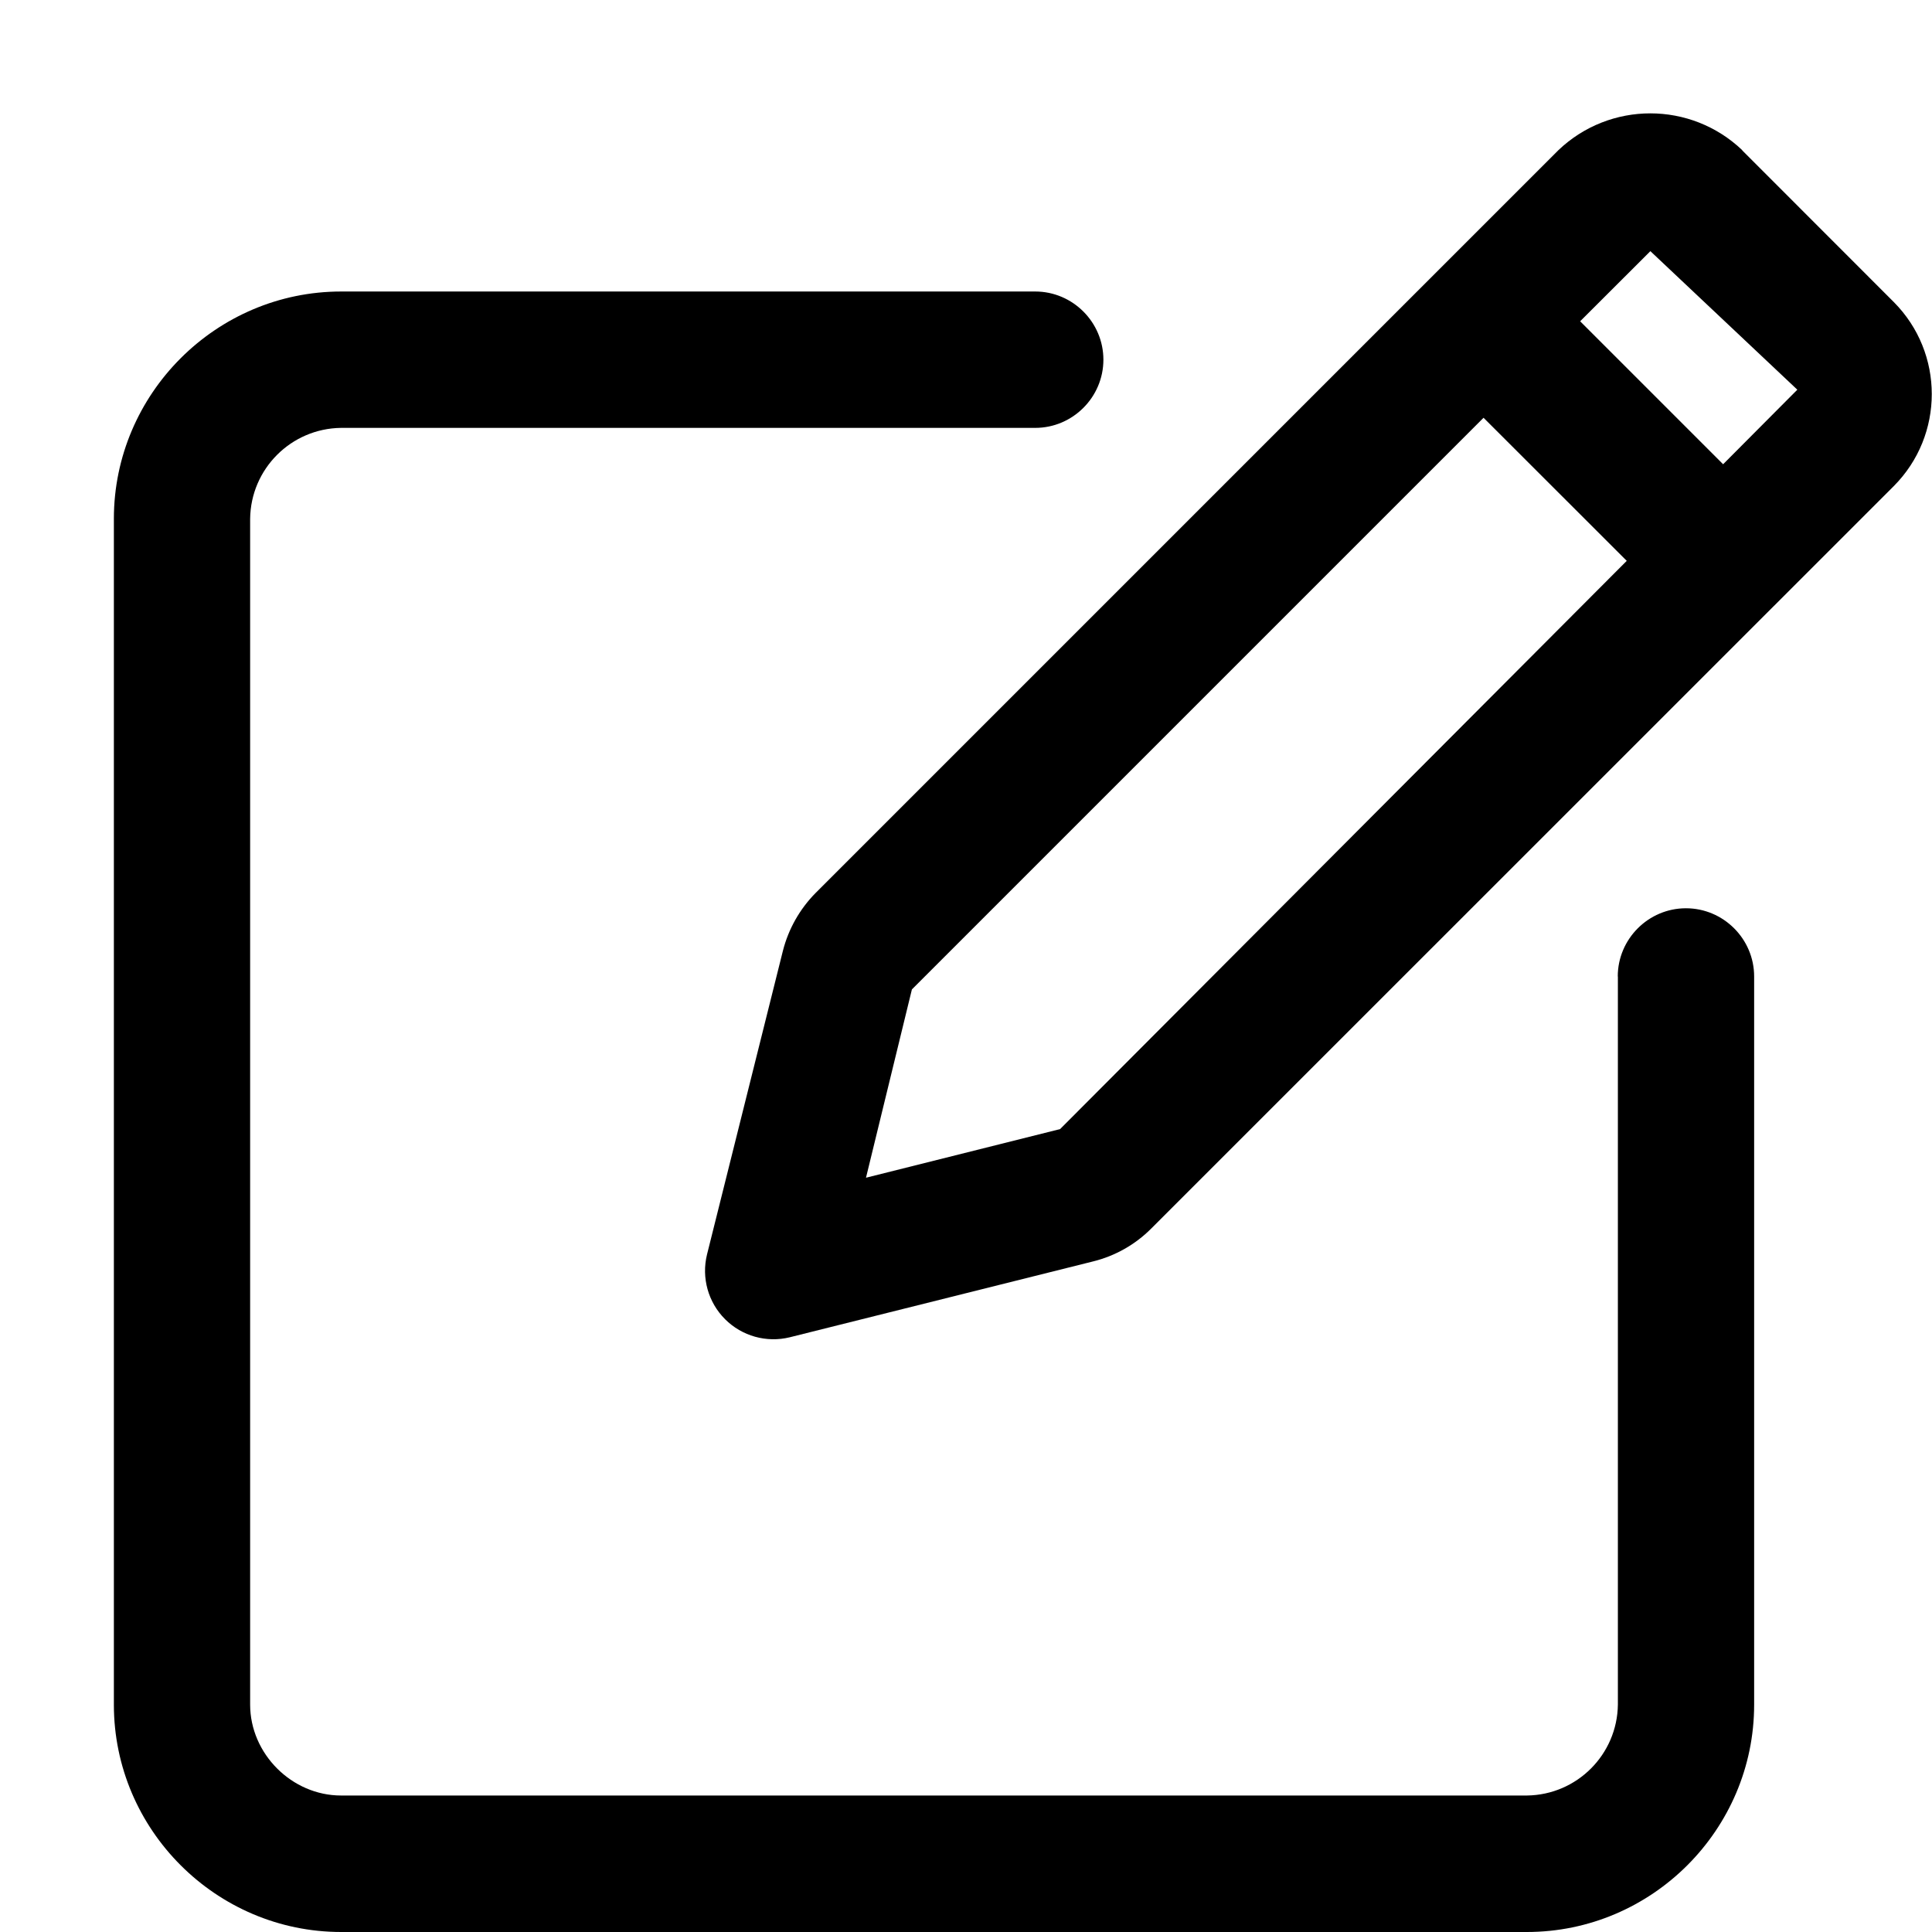
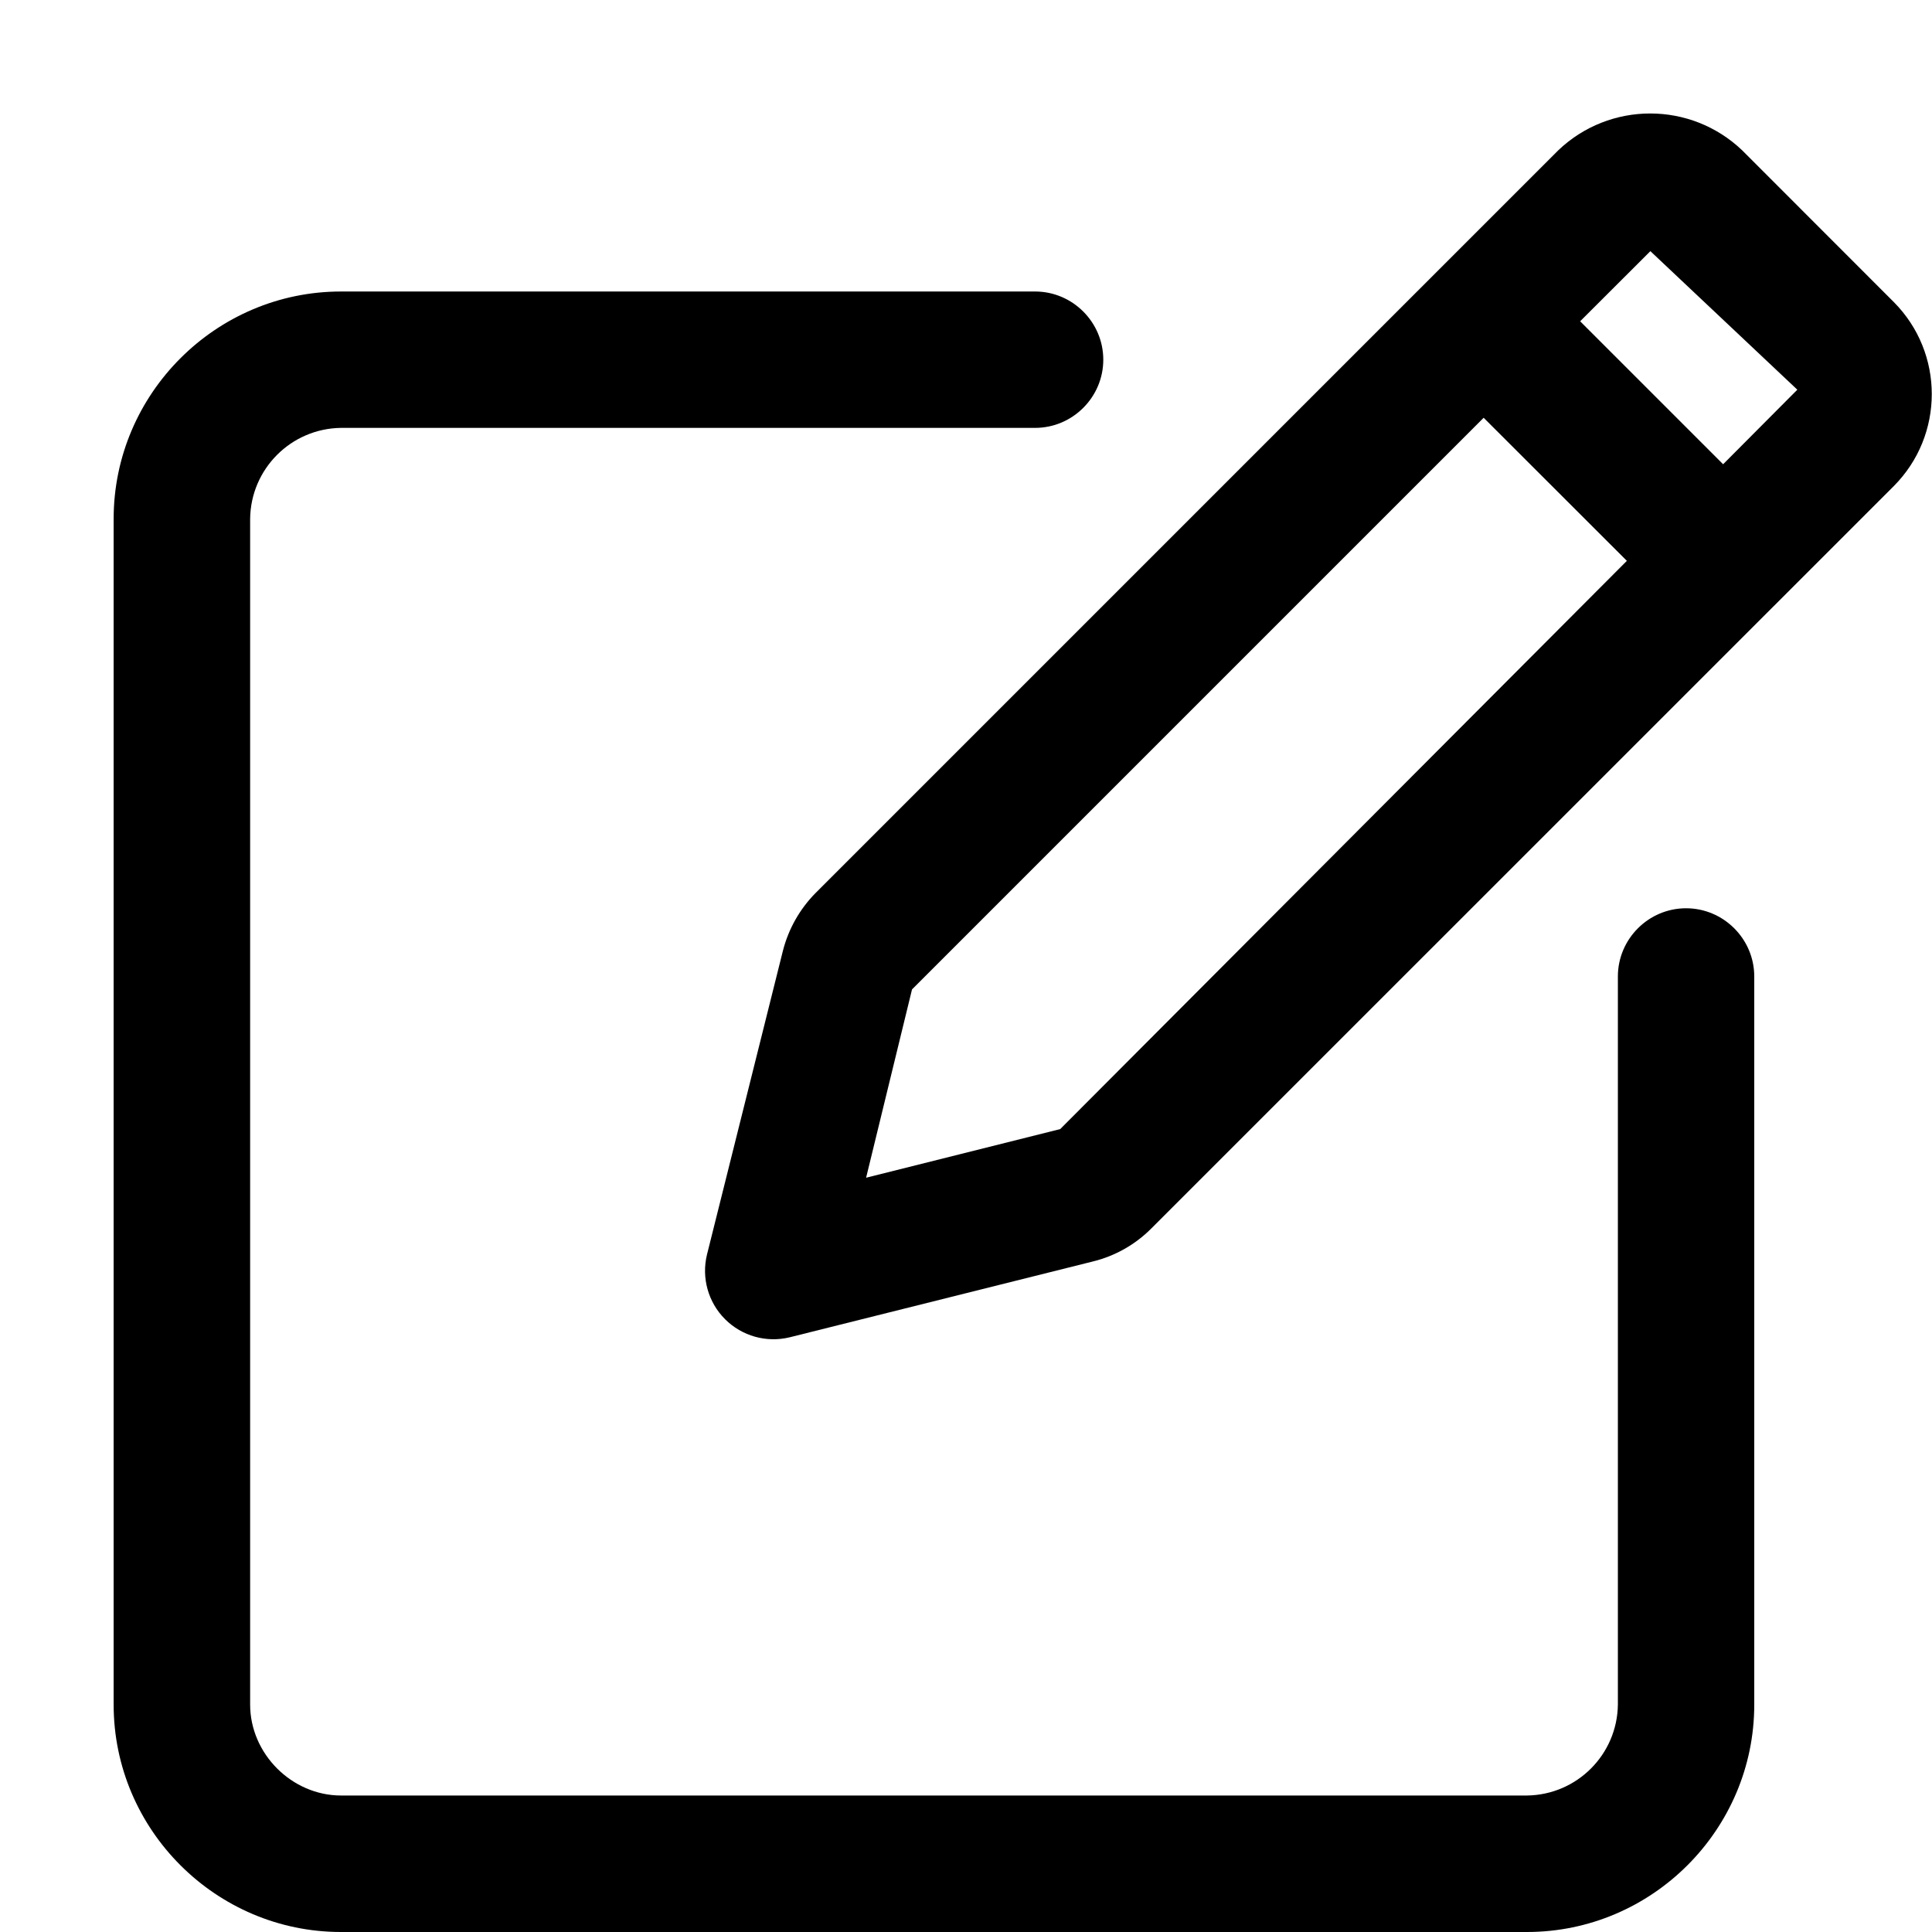
<svg xmlns="http://www.w3.org/2000/svg" viewBox="0 0 17 17">
-   <path d="M14.235 8.592c0-.33.27-.6.6-.6.33 0 .6.27.6.6V15c0 1.1-.9 2-2 2H3.002c-1.1 0-2-.9-2-2V4.565c0-1.1.9-2 2-2h6.107c.33 0 .6.27.6.6 0 .33-.27.6-.6.6H3.001a.81.81 0 0 0-.8.8v10.434c0 .433.367.8.8.8h10.435a.81.81 0 0 0 .8-.8V8.592zm1.095-7.269l1.334 1.335a1.148 1.148 0 0 1 0 1.619L10.13 10.81a1.09 1.09 0 0 1-.51.289l-2.671.668a.602.602 0 0 1-.728-.728l.668-2.673c.049-.192.148-.367.287-.508l6.536-6.536a1.172 1.172 0 0 1 1.619 0zm-1.426 1.504l1.258 1.258.653-.656-1.293-1.219-.618.617zM7.62 10.363l1.708-.428 4.986-5-1.26-1.259-5.03 5.03-.404 1.657z" />
+   <path d="M9.108 2.565c.33 0 .6.27.6.6 0 .33-.27.6-.6.6H3.001a.81.81 0 0 0-.8.8v10.434c0 .433.367.8.8.8h10.435a.81.81 0 0 0 .8-.8V8.592c0-.33.27-.6.6-.6.33 0 .6.27.6.6V15c0 1.1-.9 2-2 2H3c-1.1 0-2-.9-2-2V4.565c0-1.1.9-2 2-2zm4.603-1.242a1.172 1.172 0 0 1 1.619 0l1.334 1.335a1.148 1.148 0 0 1 0 1.619L10.13 10.81a1.09 1.09 0 0 1-.51.289l-2.671.668a.602.602 0 0 1-.728-.728l.668-2.673c.049-.192.148-.367.287-.508zm-.656 2.353l-5.03 5.03-.404 1.657 1.708-.428 4.986-5-1.26-1.259zm1.467-1.466l-.618.617 1.258 1.258.653-.656-1.293-1.219z" />
</svg>
